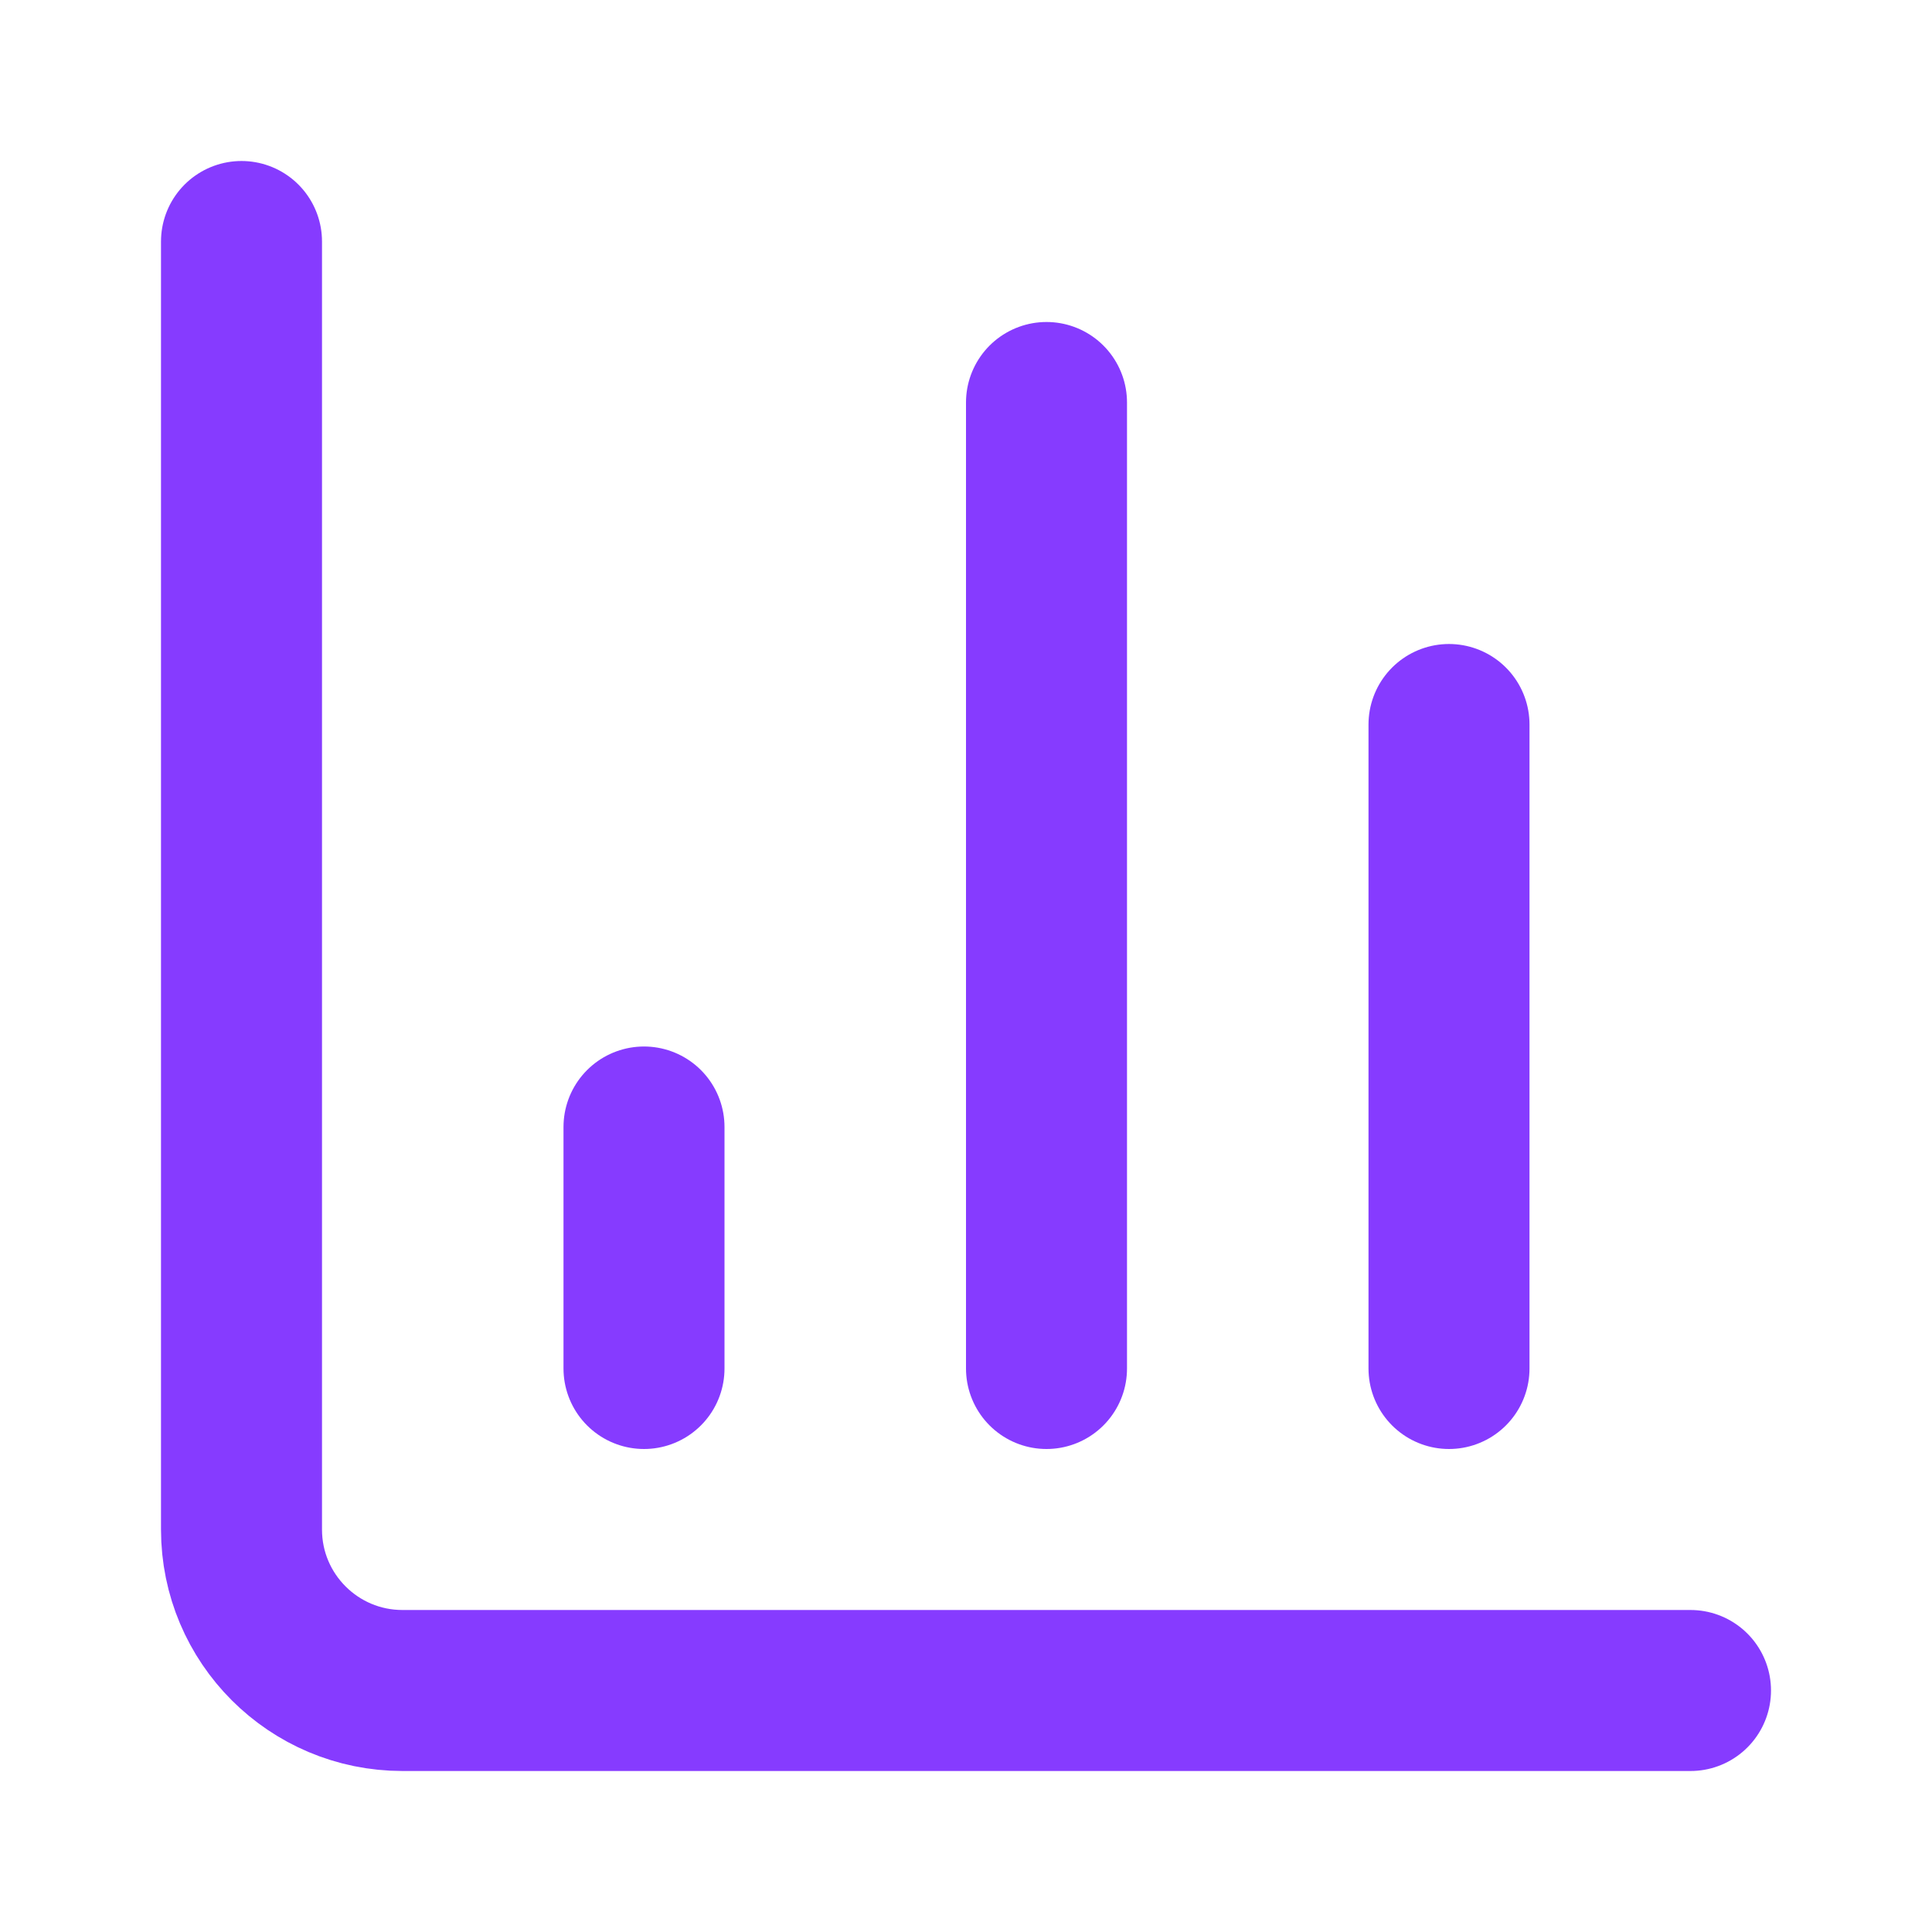
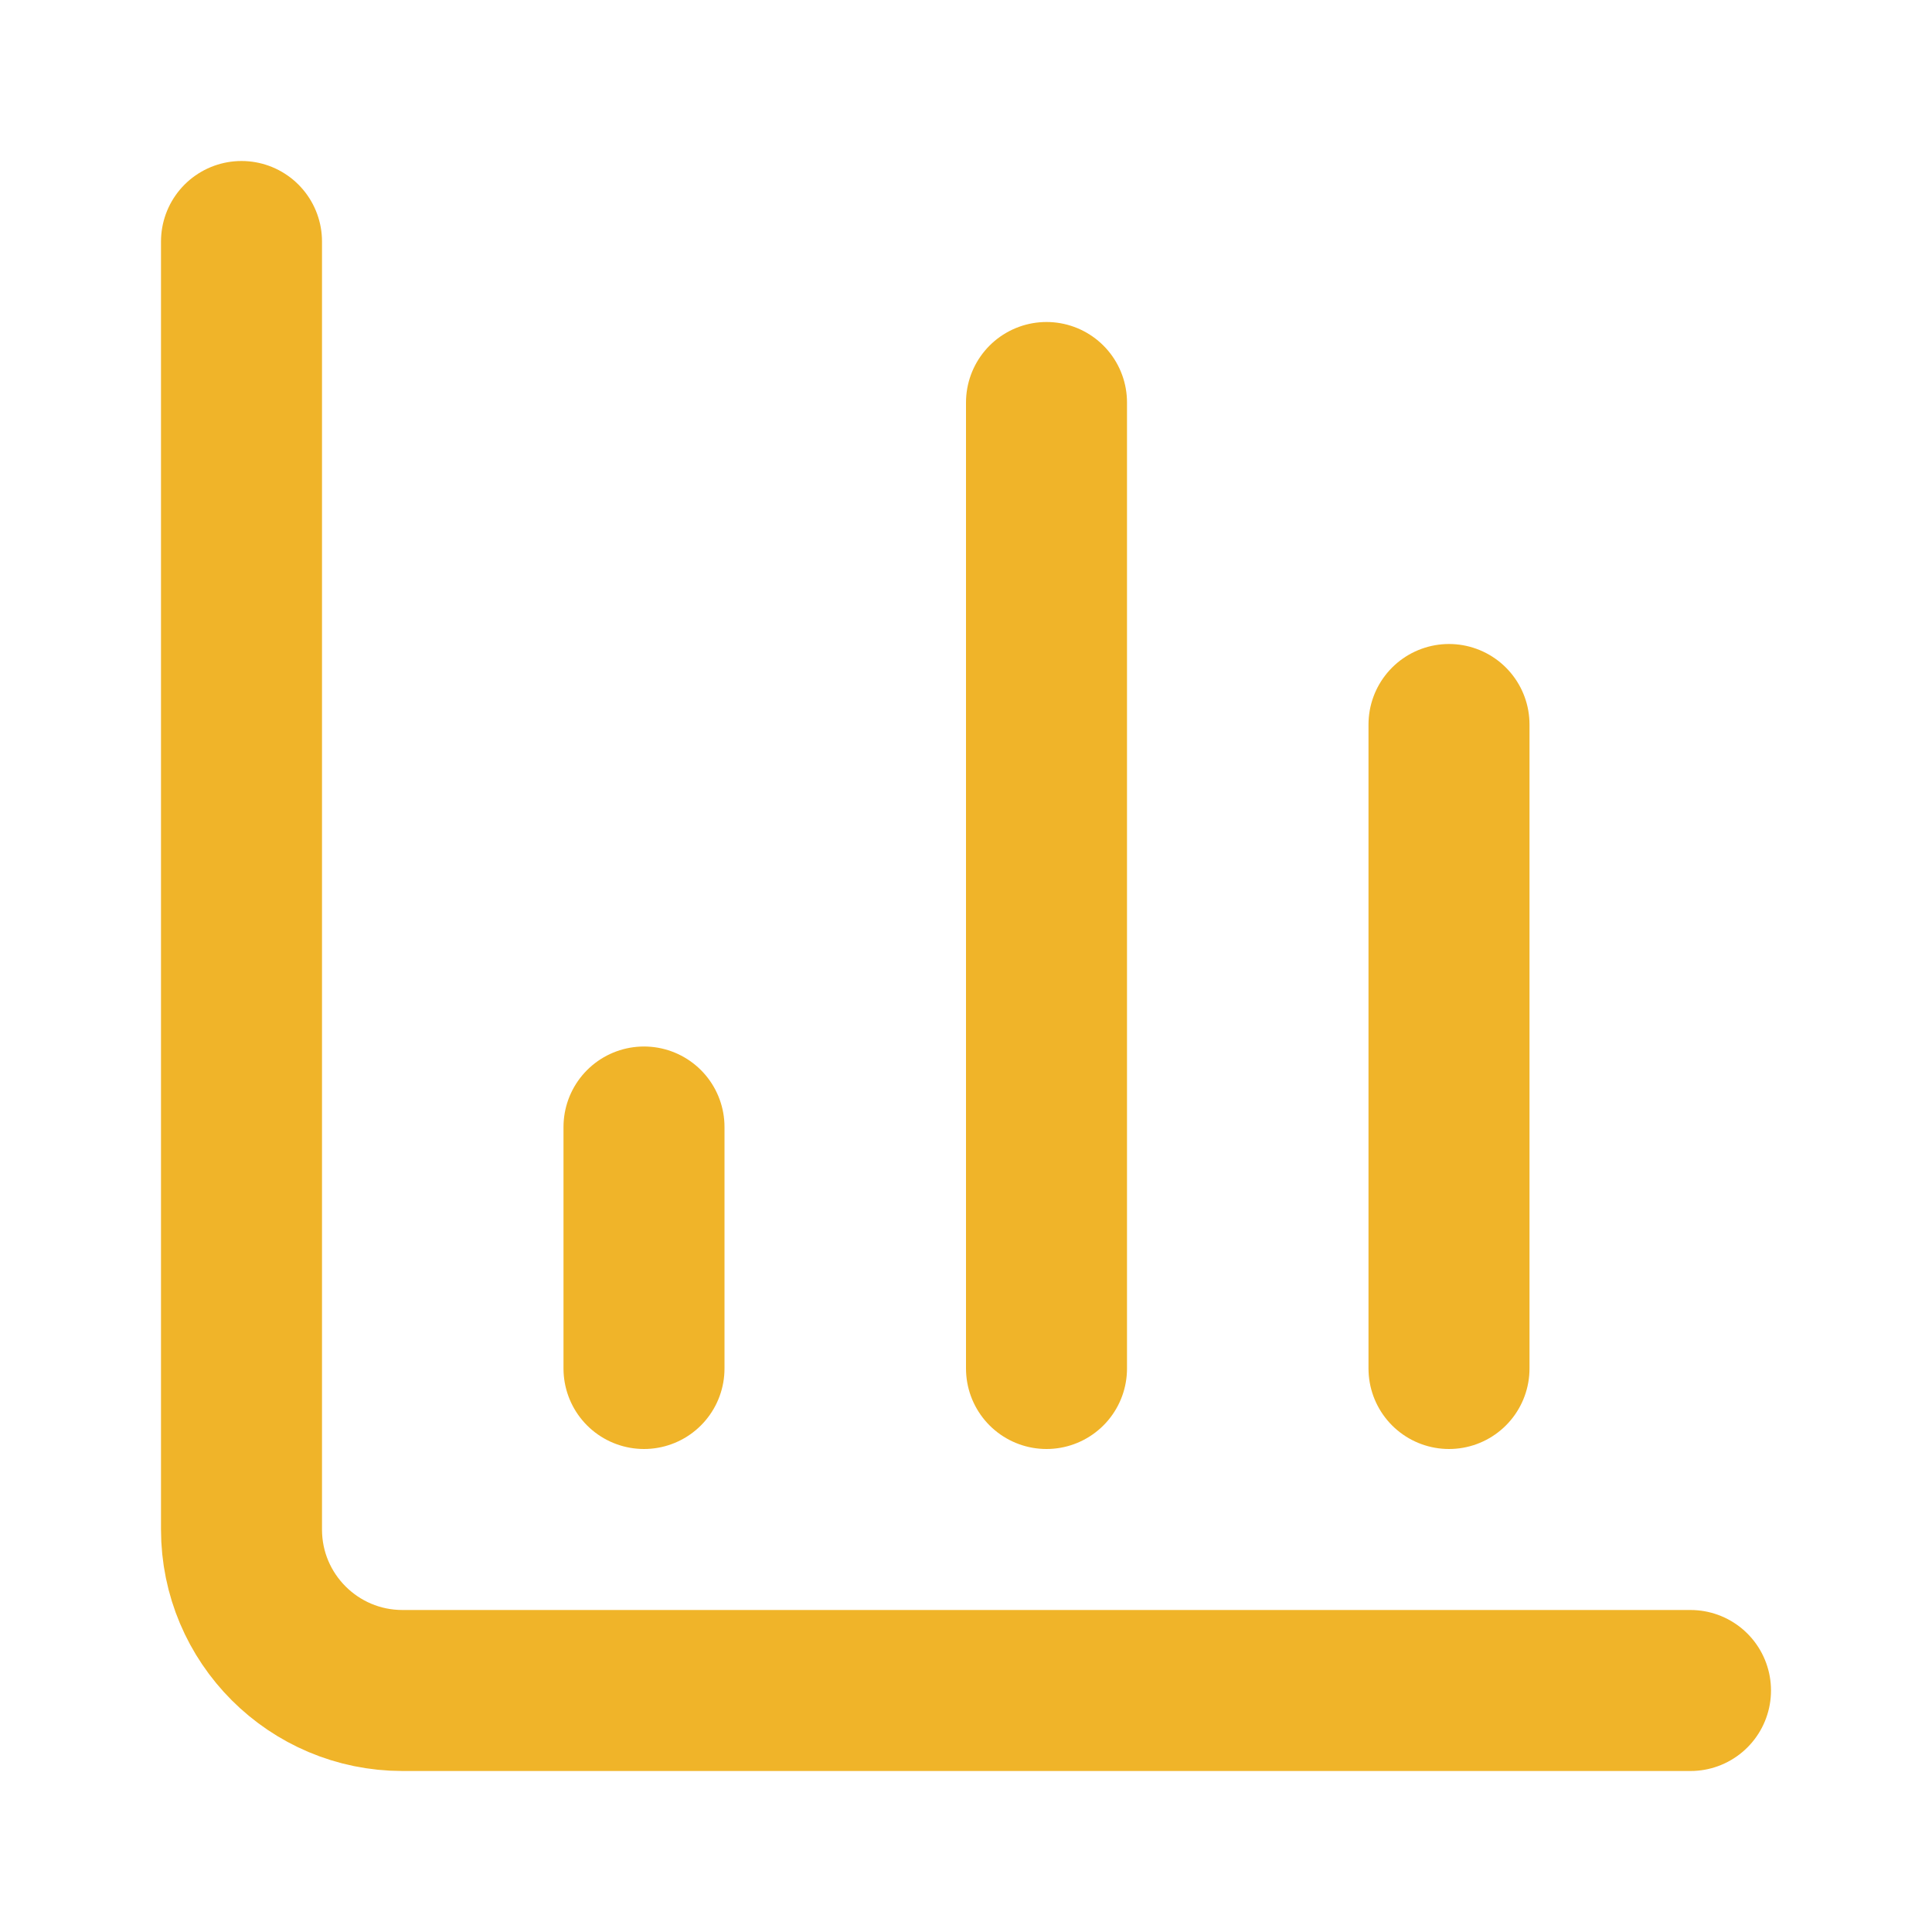
- <svg xmlns="http://www.w3.org/2000/svg" width="24" height="24" viewBox="0 0 24 24" fill="none" stroke="#863bff" stroke-width="2" stroke-linecap="round" stroke-linejoin="round">
+ <svg xmlns="http://www.w3.org/2000/svg" width="24" height="24" viewBox="0 0 24 24" fill="none" stroke="#f0b429" stroke-width="2" stroke-linecap="round" stroke-linejoin="round">
  <path d="M3 3v16a2 2 0 0 0 2 2h16" />
  <path d="M18 17V9" />
  <path d="M13 17V5" />
  <path d="M8 17v-3" />
</svg>
